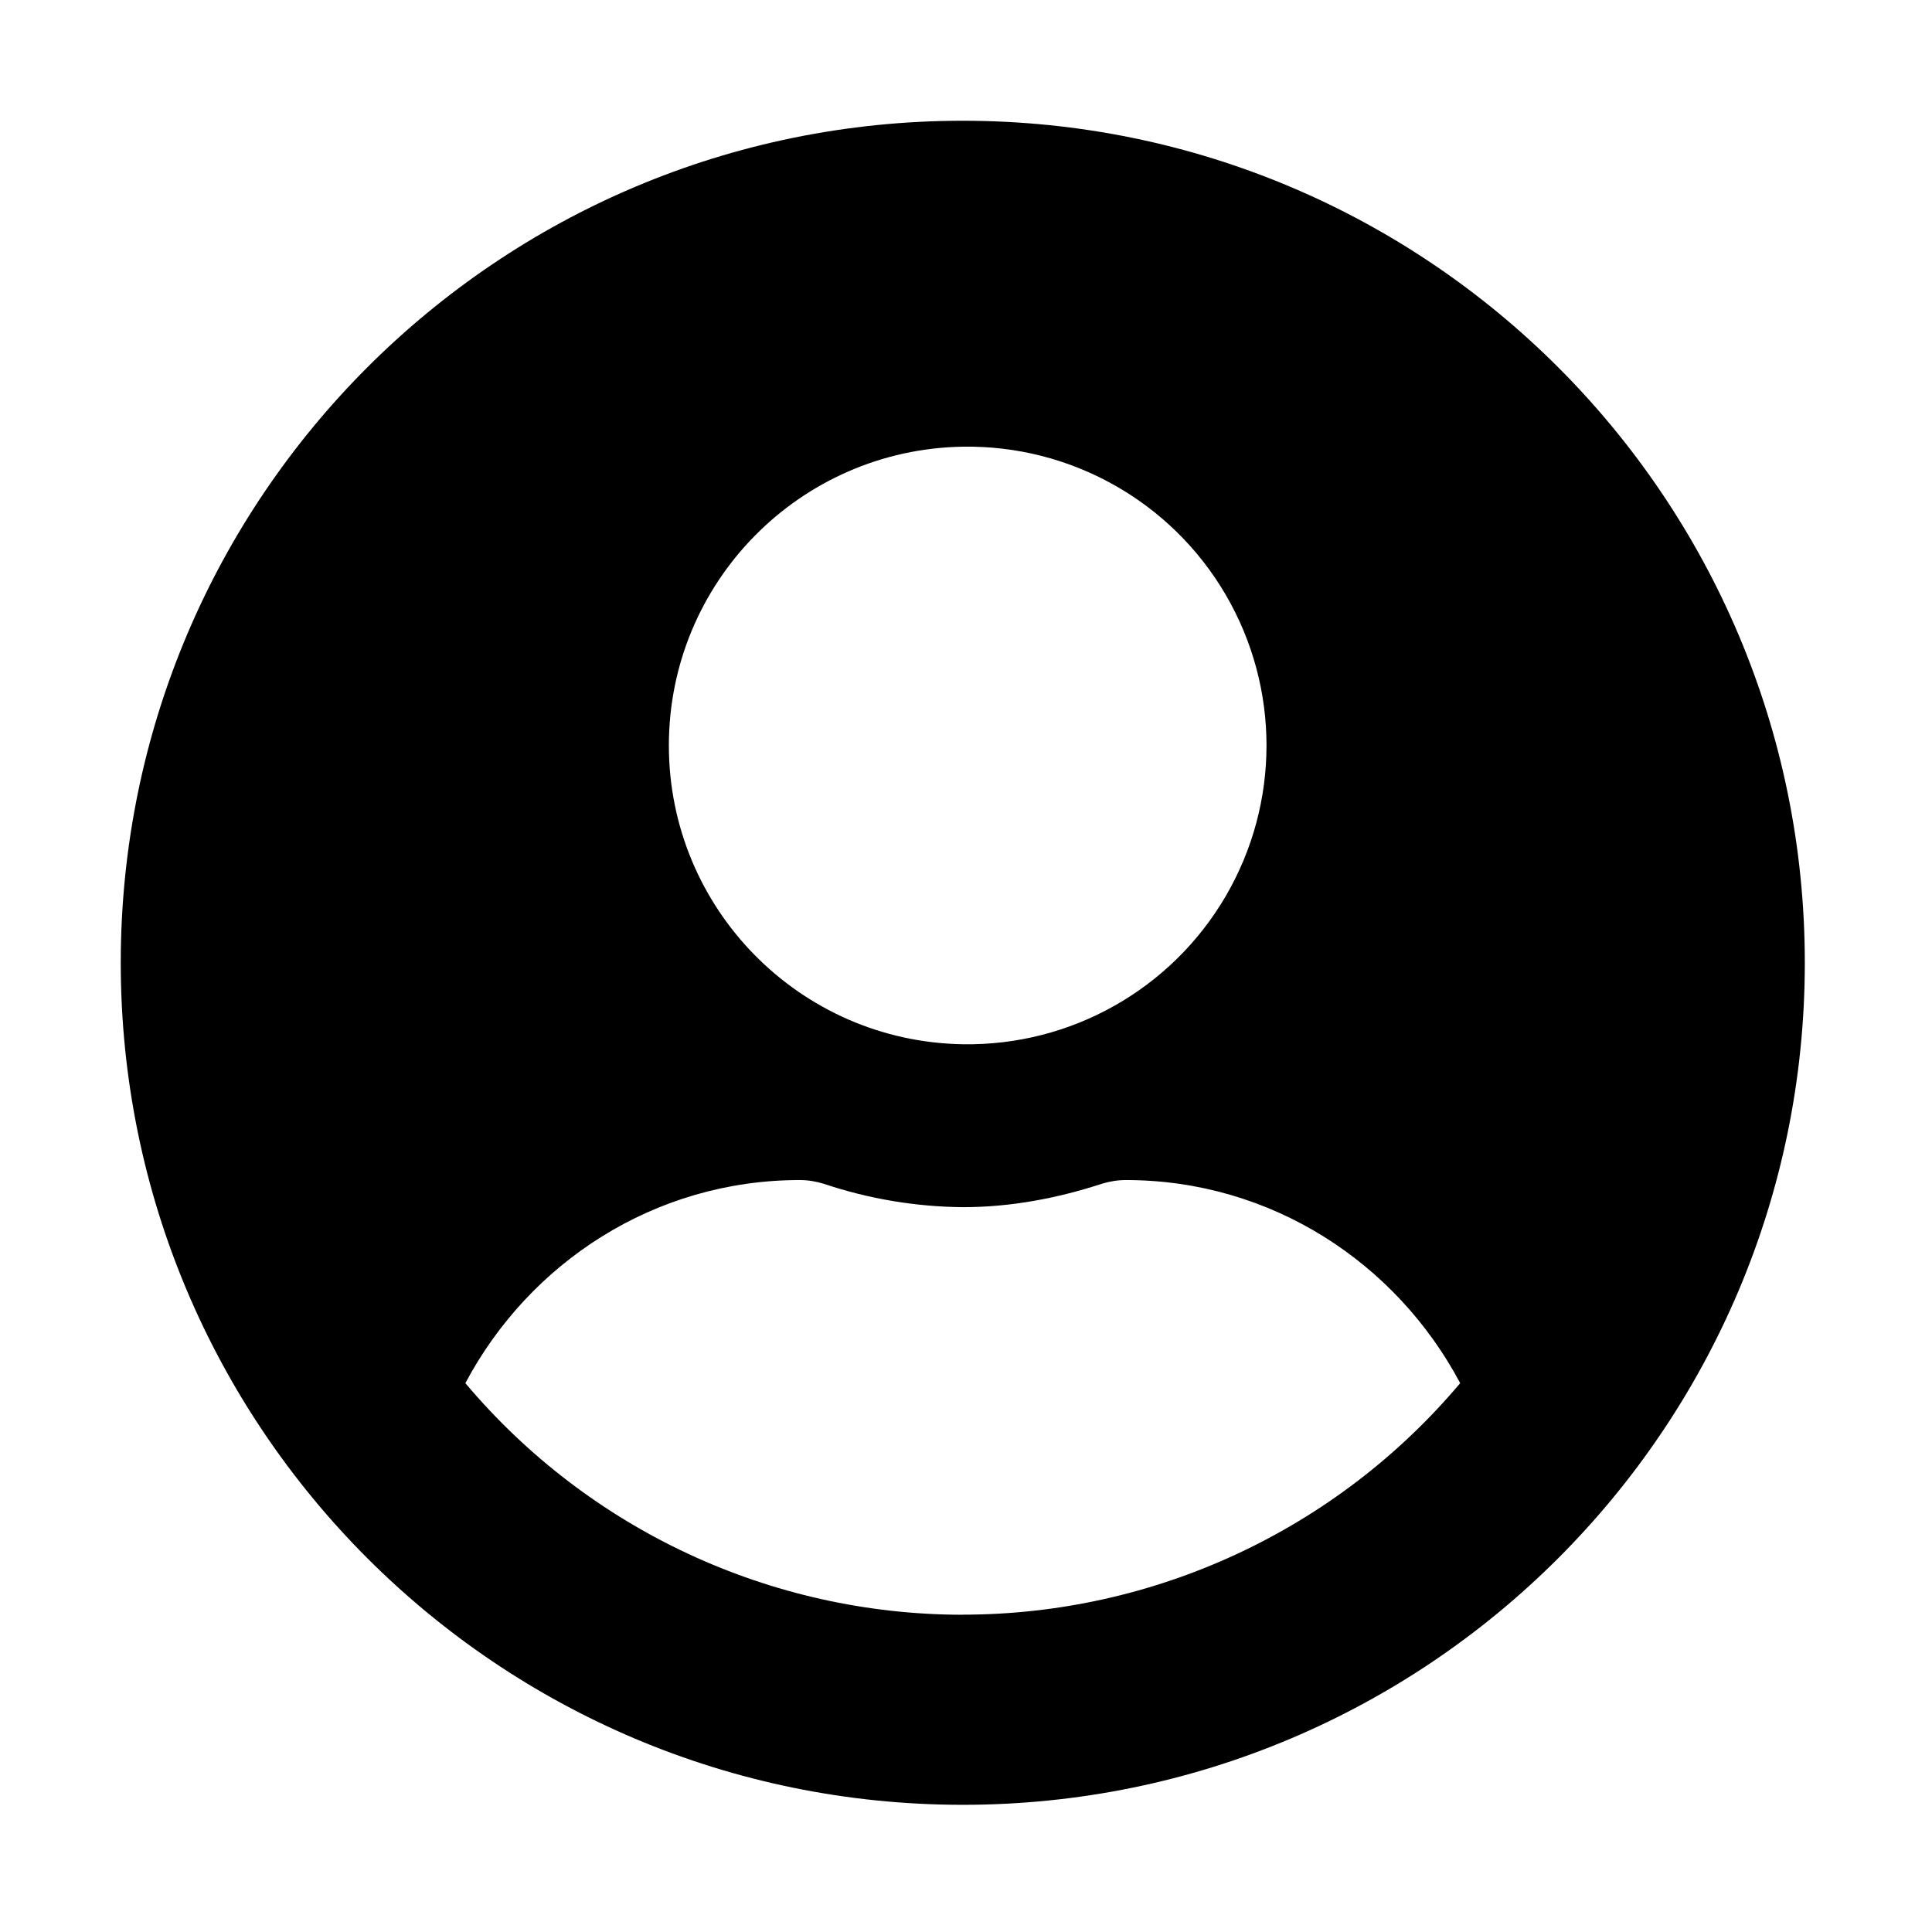
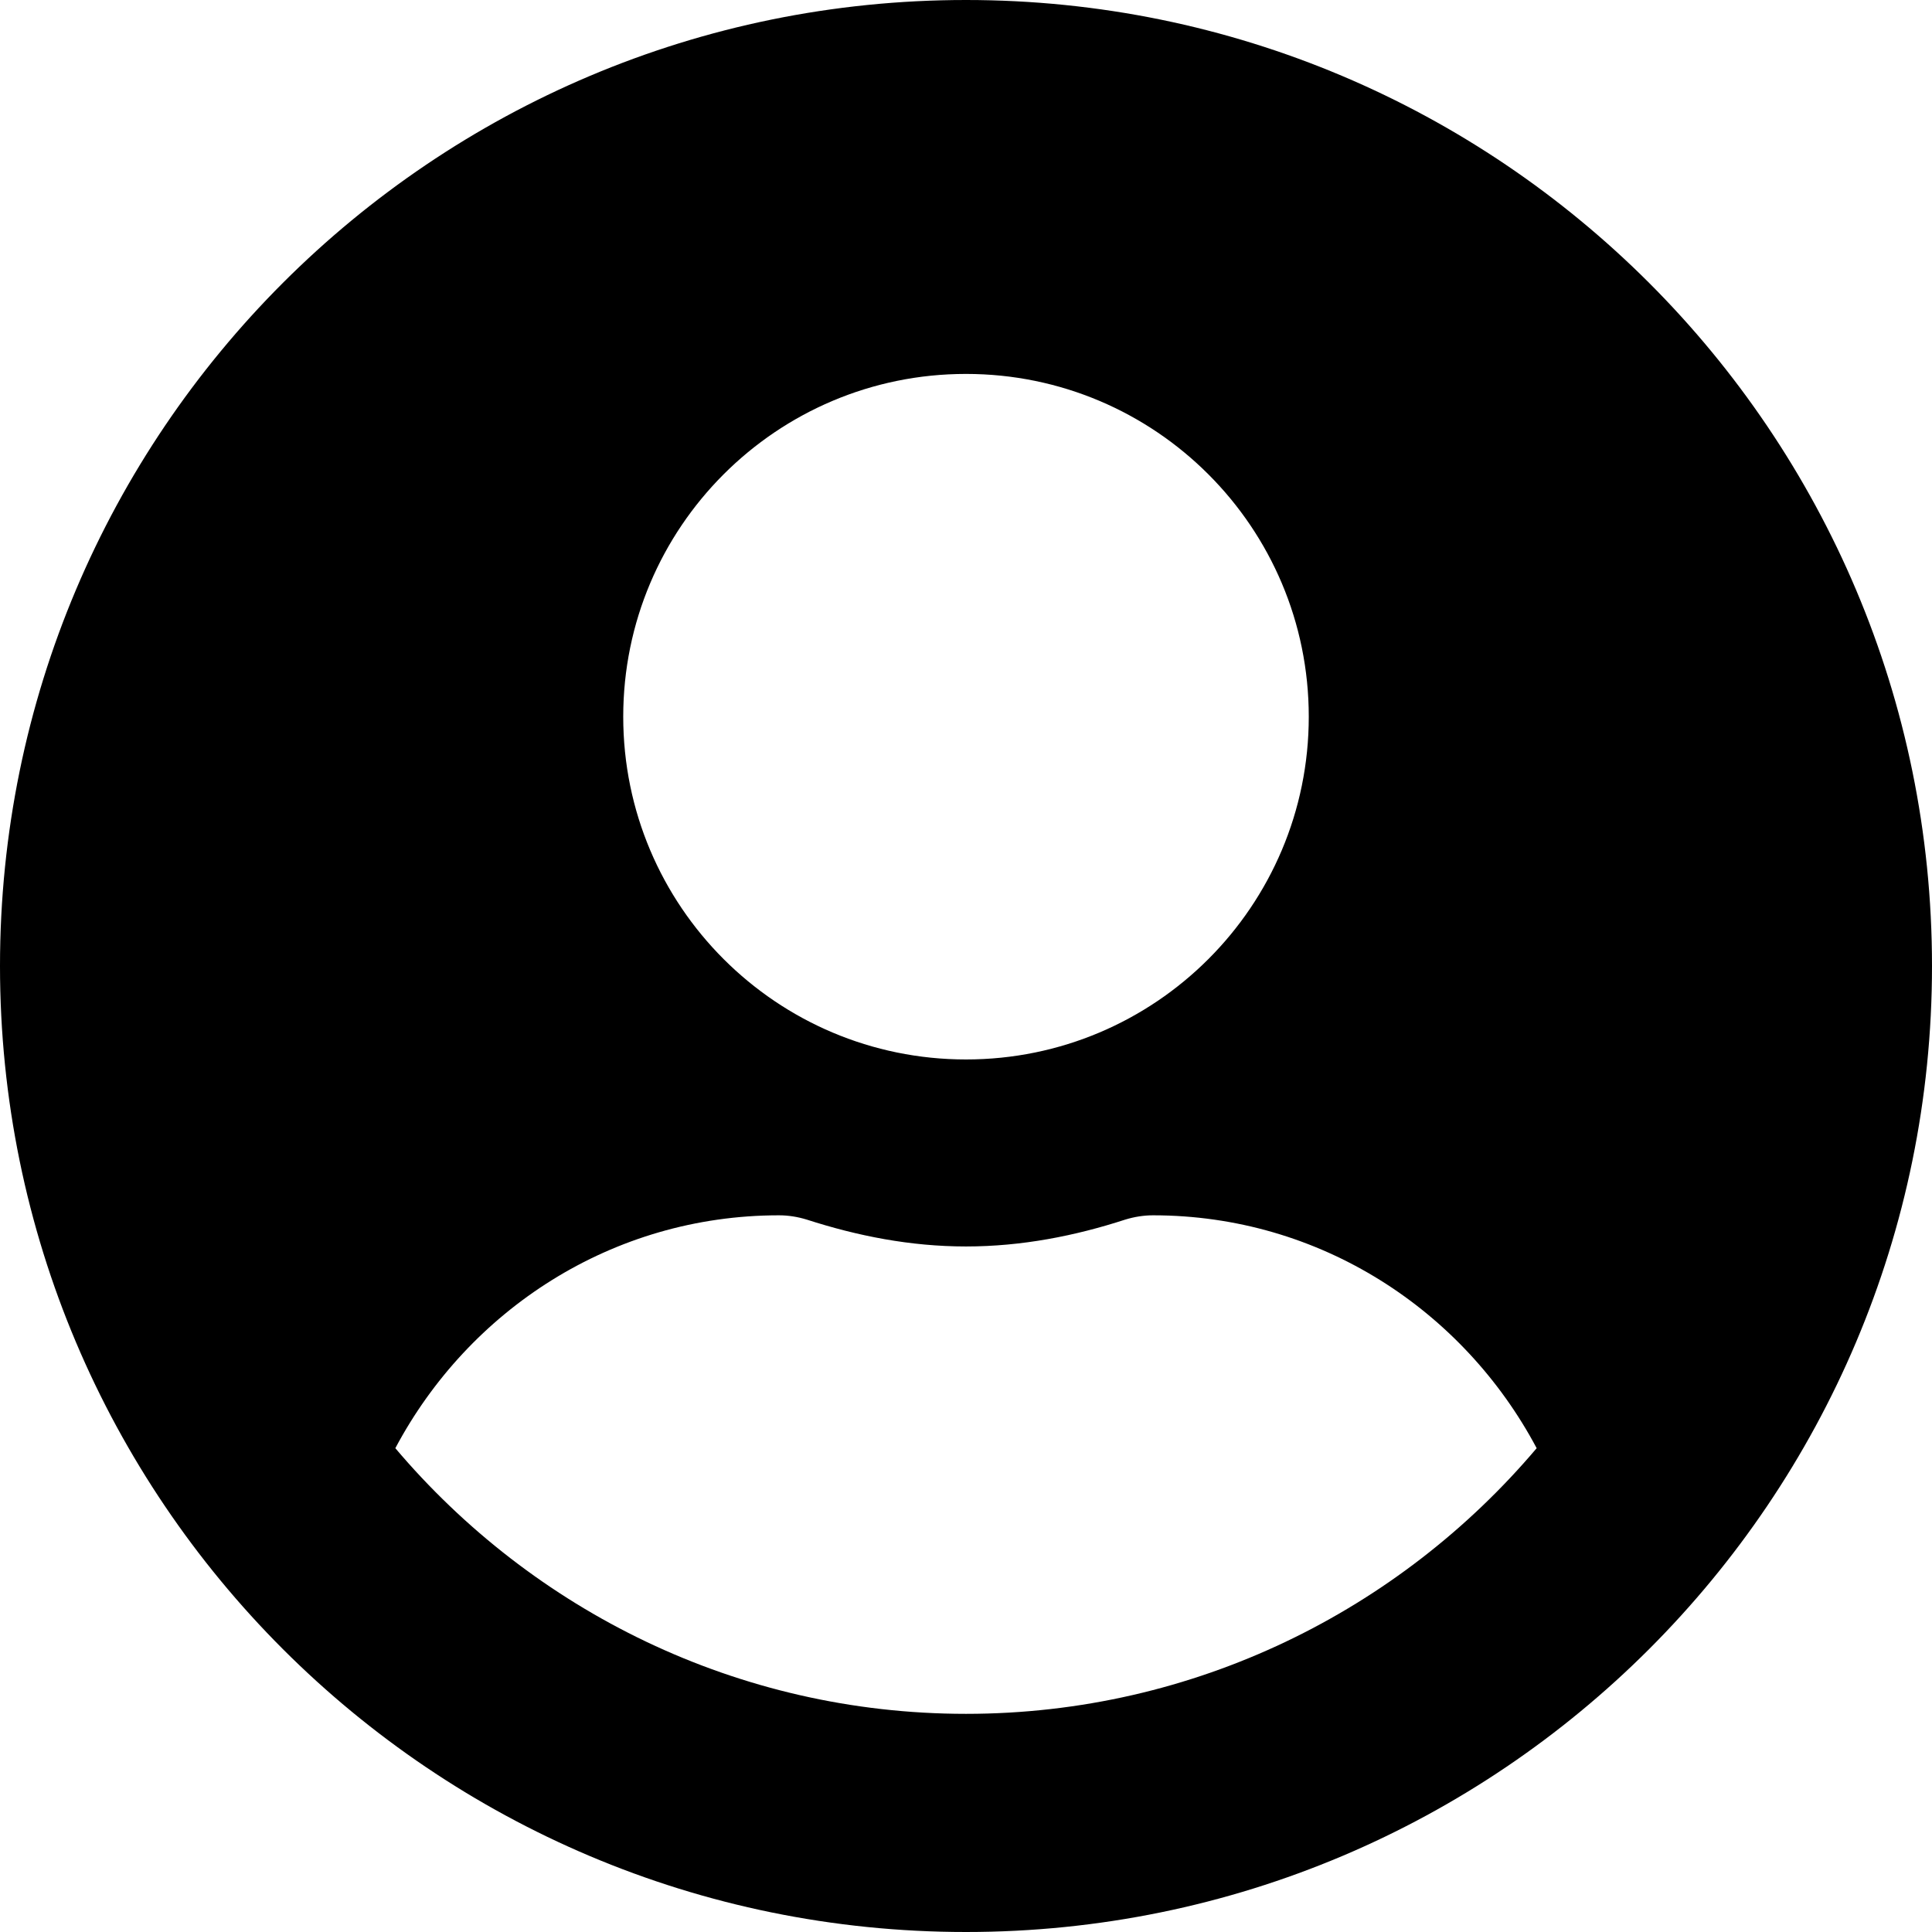
- <svg xmlns="http://www.w3.org/2000/svg" width="24px" height="24px" viewBox="0 0 24 24">
-   <path d="M11.96 1.5C6.182 1.5 1.5 6.182 1.5 11.96c0 5.778 4.682 10.46 10.46 10.46 5.778 0 10.46-4.682 10.46-10.46 0-5.778-4.682-10.46-10.46-10.46zm0 4.049a3.712 3.712 0 110 7.423 3.712 3.712 0 010-7.423zm0 14.51a8.082 8.082 0 01-6.179-2.877c.793-1.494 2.345-2.523 4.154-2.523.102 0 .203.017.3.047a5.584 5.584 0 001.725.29c.603 0 1.181-.113 1.725-.29.097-.03.198-.047.3-.047 1.809 0 3.361 1.03 4.154 2.523a8.082 8.082 0 01-6.179 2.876z" fill="#000" fill-rule="nonzero" />
+ <svg xmlns="http://www.w3.org/2000/svg" width="24" height="24" viewBox="0 0 24 24" fill="none">
+   <path d="M12 0C5.371 0 0 5.371 0 12C0 18.629 5.371 24 12 24C18.629 24 24 18.629 24 12C24 5.371 18.629 0 12 0ZM12 4.645C14.352 4.645 16.258 6.552 16.258 8.903C16.258 11.255 14.352 13.161 12 13.161C9.648 13.161 7.742 11.255 7.742 8.903C7.742 6.552 9.648 4.645 12 4.645ZM12 21.29C9.16 21.29 6.615 20.003 4.911 17.99C5.821 16.277 7.602 15.097 9.677 15.097C9.794 15.097 9.91 15.116 10.021 15.15C10.65 15.353 11.308 15.484 12 15.484C12.692 15.484 13.355 15.353 13.979 15.15C14.09 15.116 14.207 15.097 14.323 15.097C16.398 15.097 18.179 16.277 19.089 17.99C17.386 20.003 14.84 21.29 12 21.29Z" fill="#000" />
</svg>
